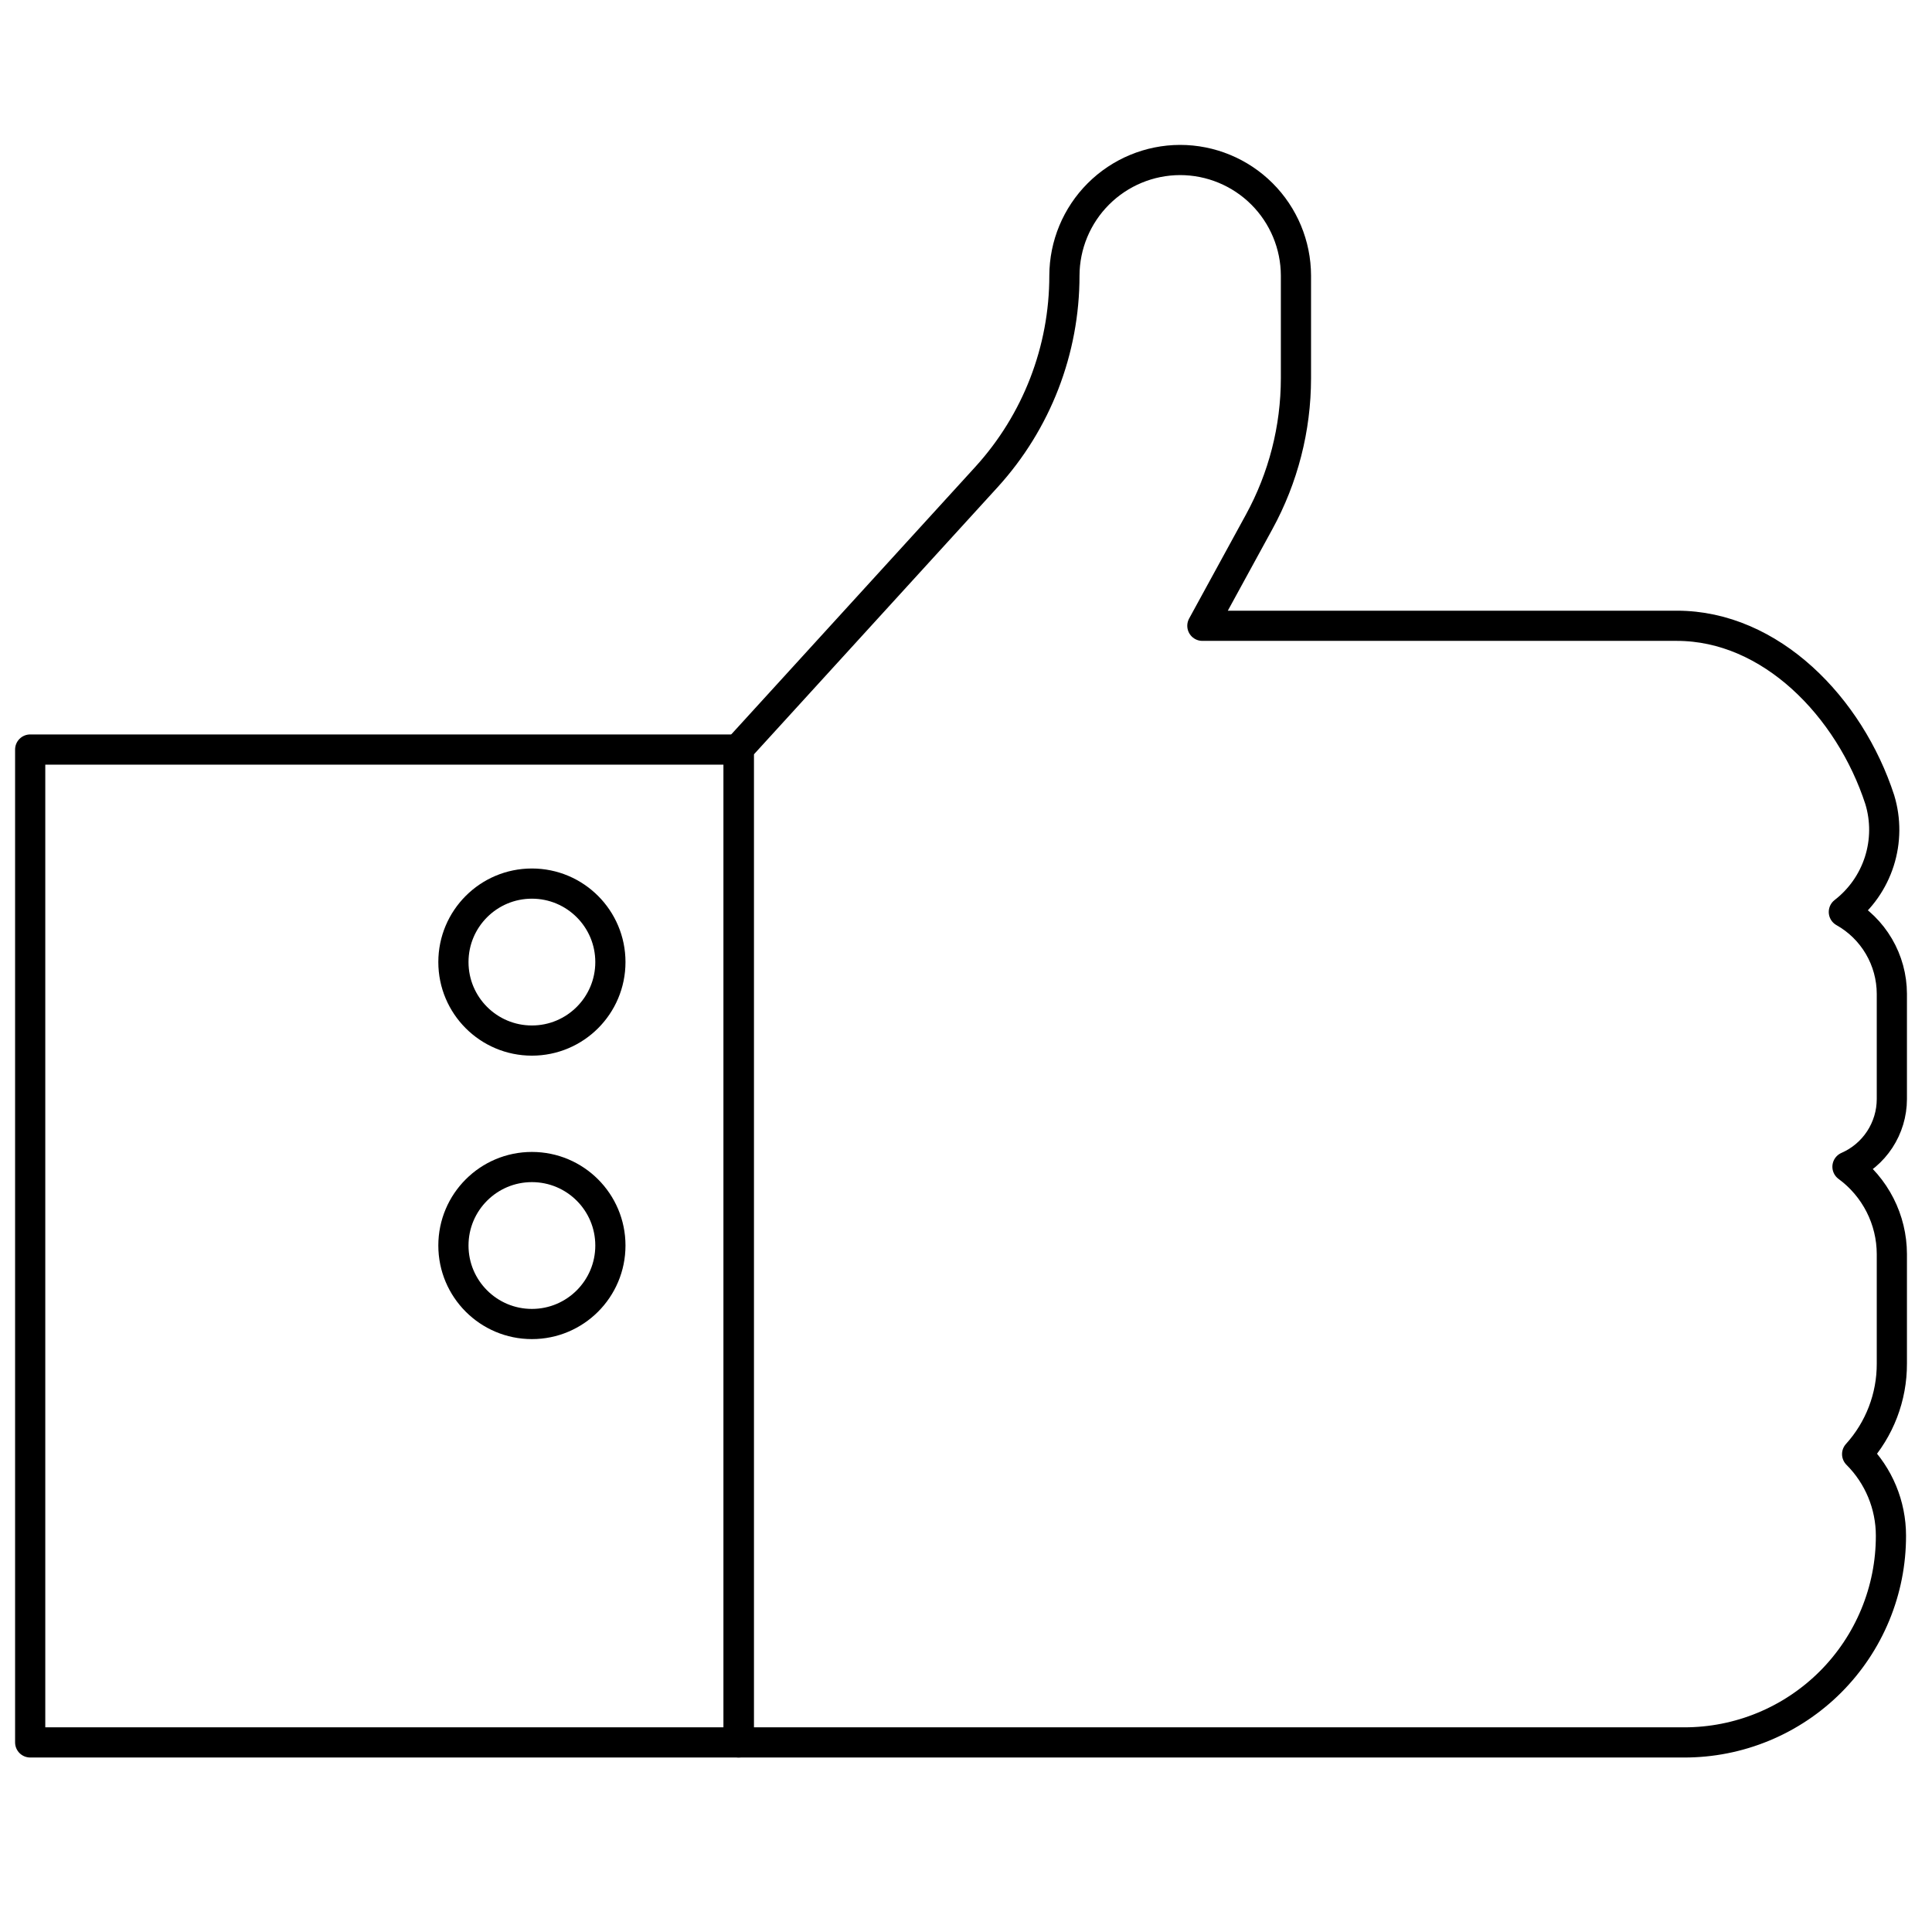
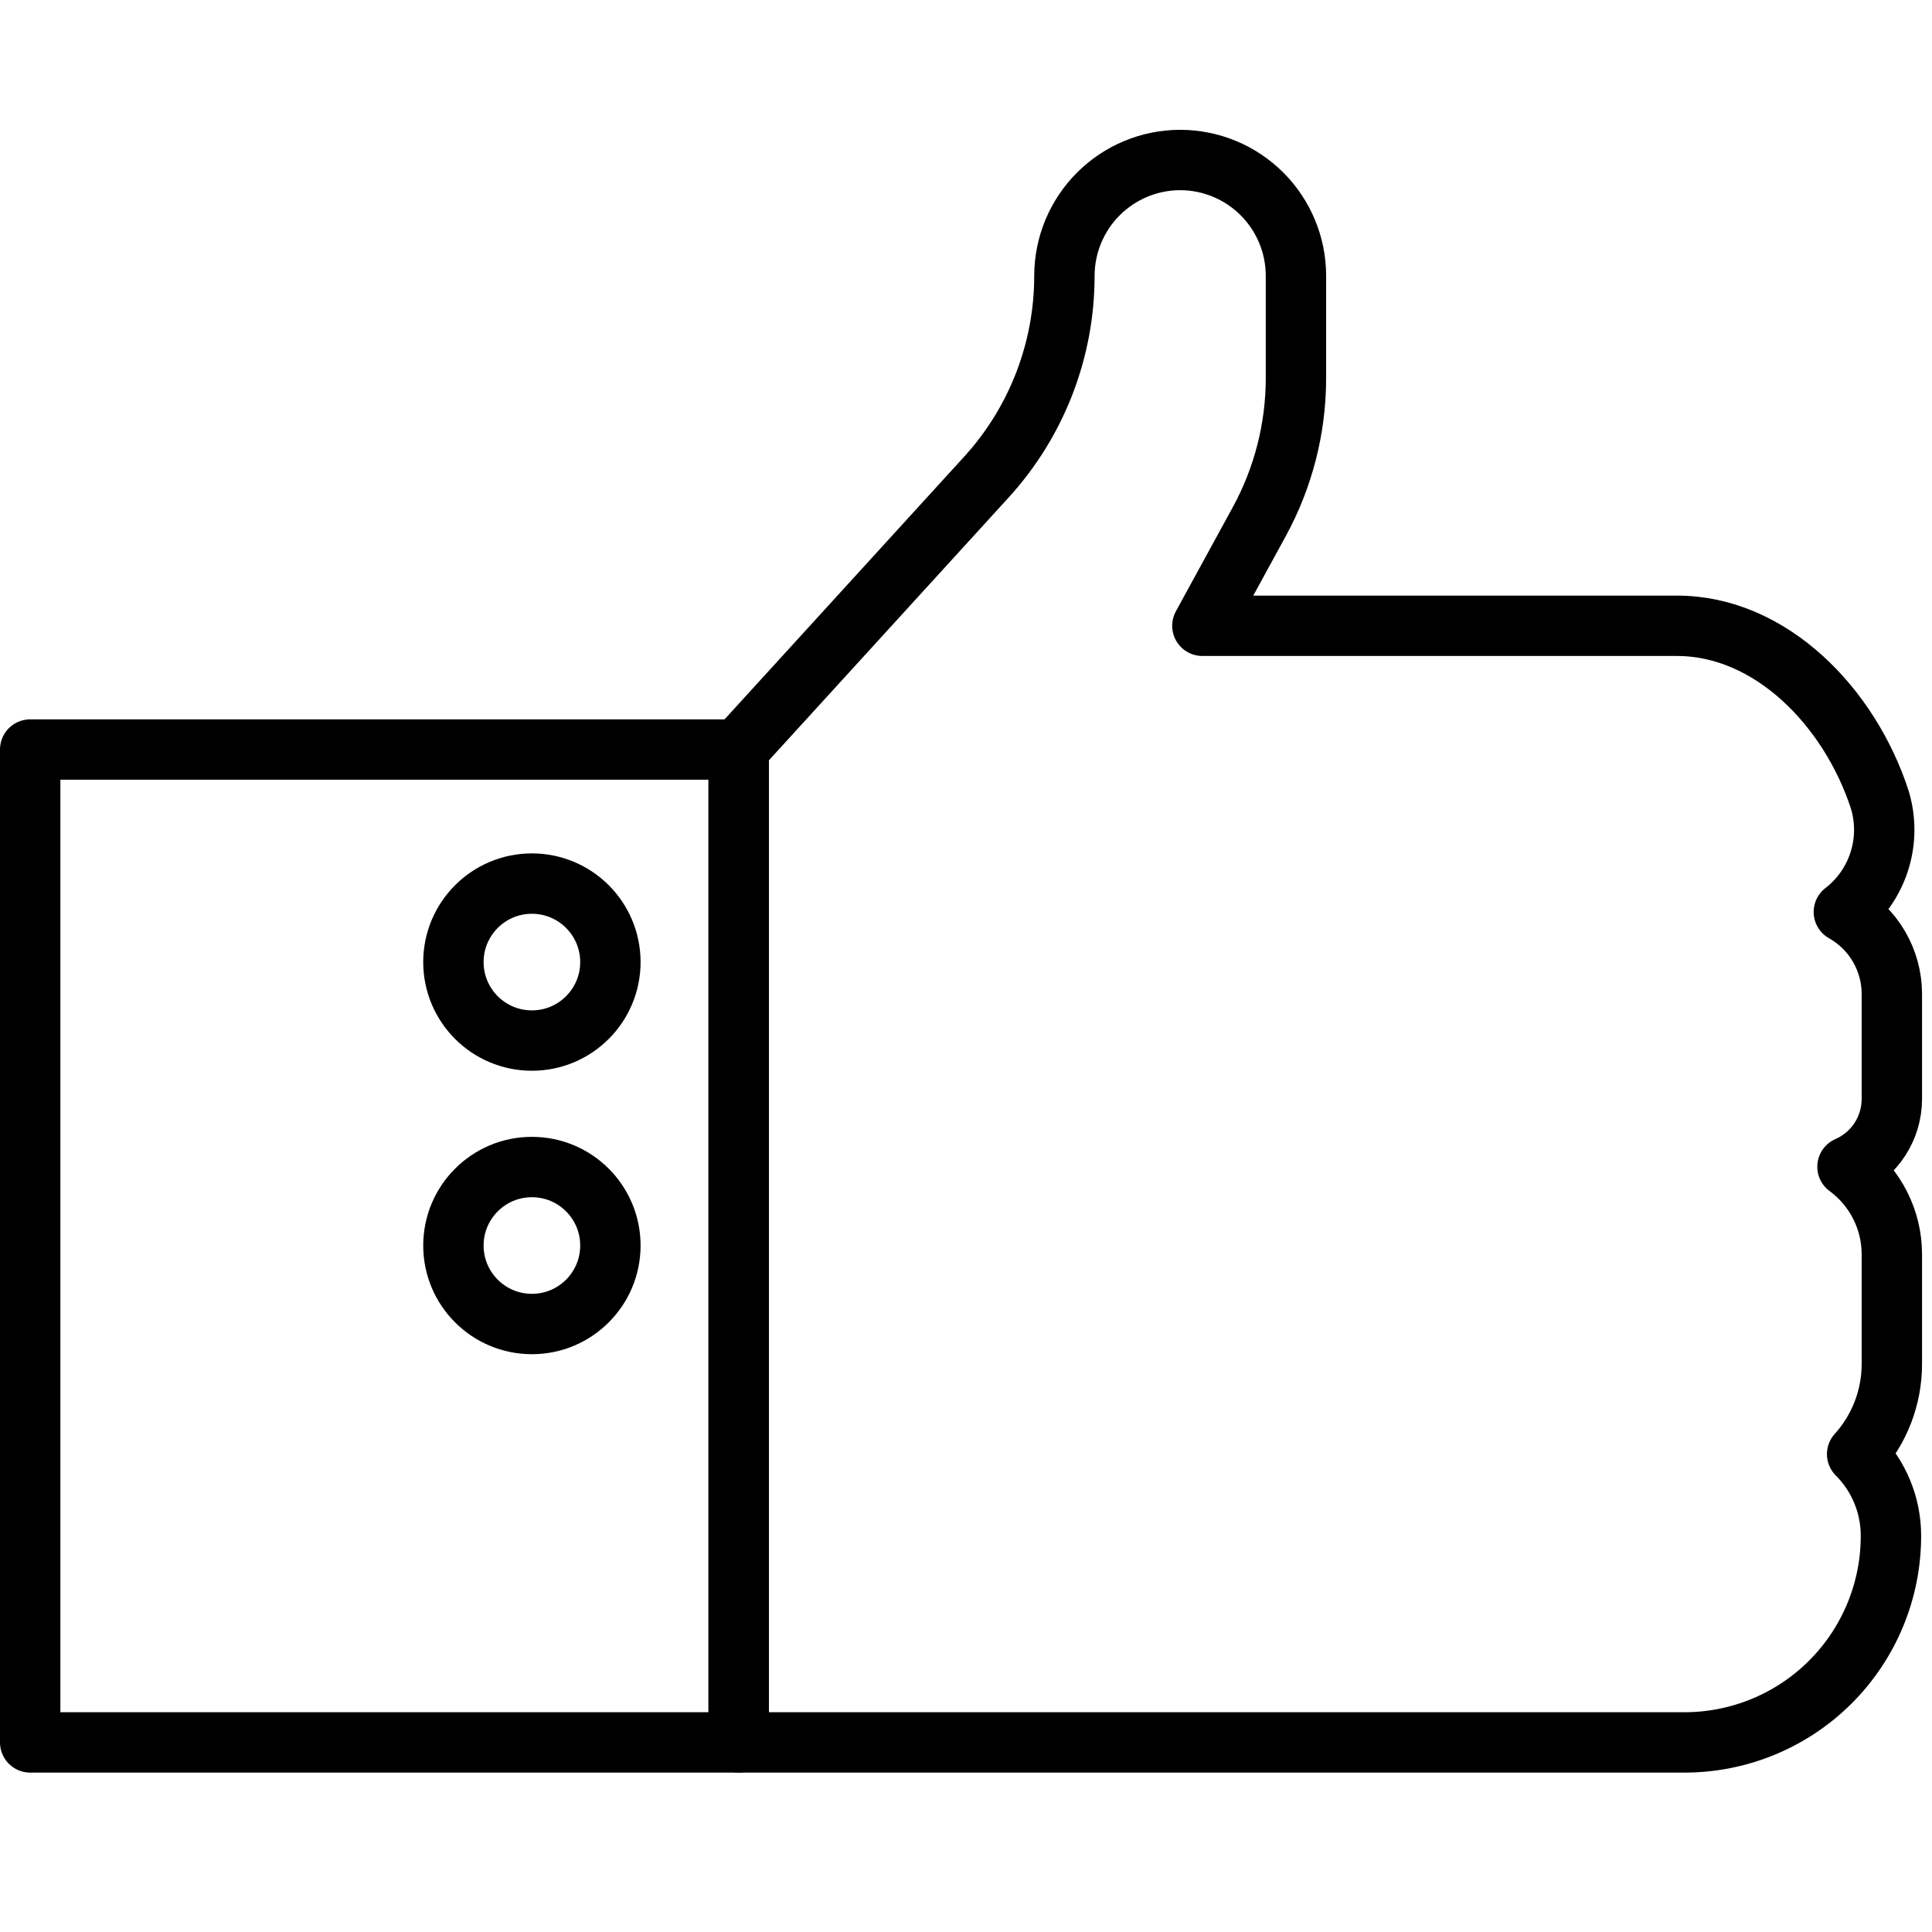
<svg xmlns="http://www.w3.org/2000/svg" width="128" height="128" viewBox="0 0 128 128" fill="none">
-   <path d="M48.94 49.659H2V115.439H48.94V49.659Z" stroke="black" stroke-width="2" stroke-linecap="round" stroke-linejoin="round" />
-   <path d="M35.24 68.94C38.112 68.94 40.44 66.612 40.44 63.74C40.44 60.868 38.112 58.54 35.24 58.54C32.368 58.54 30.04 60.868 30.04 63.74C30.04 66.612 32.368 68.94 35.24 68.94Z" stroke="black" stroke-width="2" stroke-linecap="round" stroke-linejoin="round" />
-   <path d="M35.24 87.719C38.112 87.719 40.44 85.391 40.44 82.519C40.44 79.647 38.112 77.319 35.24 77.319C32.368 77.319 30.04 79.647 30.04 82.519C30.04 85.391 32.368 87.719 35.24 87.719Z" stroke="black" stroke-width="2" stroke-linecap="round" stroke-linejoin="round" />
-   <path d="M122.16 60.42C123.265 59.567 124.084 58.399 124.509 57.07C124.934 55.741 124.945 54.315 124.54 52.98C122.54 46.84 117.32 41.46 111.1 41.46H79.66L83.42 34.58C85.019 31.661 85.858 28.387 85.86 25.06V18.26C85.855 16.226 85.044 14.278 83.604 12.842C82.164 11.406 80.214 10.6 78.18 10.6V10.6C76.15 10.605 74.205 11.414 72.77 12.849C71.334 14.284 70.526 16.23 70.52 18.26V18.26C70.523 23.194 68.683 27.951 65.36 31.6L48.94 49.6V115.44H111.58C113.38 115.442 115.163 115.09 116.826 114.402C118.49 113.715 120.001 112.706 121.274 111.433C122.546 110.16 123.555 108.649 124.243 106.985C124.931 105.322 125.283 103.539 125.28 101.74V101.74C125.279 99.714 124.473 97.771 123.04 96.34C124.528 94.696 125.348 92.556 125.34 90.34V83.08C125.337 81.953 125.069 80.844 124.558 79.84C124.047 78.836 123.308 77.966 122.4 77.3V77.3C123.273 76.919 124.015 76.293 124.537 75.497C125.059 74.701 125.338 73.771 125.34 72.82V65.84C125.337 64.736 125.041 63.652 124.482 62.7C123.924 61.748 123.123 60.961 122.16 60.42Z" stroke="black" stroke-width="2" stroke-linecap="round" stroke-linejoin="round" />
+   <path d="M48.94 49.659H2V115.439H48.94V49.659Z" stroke="black" stroke-width="4" stroke-linecap="round" stroke-linejoin="round" />
+   <path d="M35.24 68.94C38.112 68.94 40.44 66.612 40.44 63.74C40.44 60.868 38.112 58.54 35.24 58.54C32.368 58.54 30.04 60.868 30.04 63.74C30.04 66.612 32.368 68.94 35.24 68.94Z" stroke="black" stroke-width="4" stroke-linecap="round" stroke-linejoin="round" />
+   <path d="M35.24 87.719C38.112 87.719 40.44 85.391 40.44 82.519C40.44 79.647 38.112 77.319 35.24 77.319C32.368 77.319 30.04 79.647 30.04 82.519C30.04 85.391 32.368 87.719 35.24 87.719Z" stroke="black" stroke-width="4" stroke-linecap="round" stroke-linejoin="round" />
+   <path d="M122.16 60.42C123.265 59.567 124.084 58.399 124.509 57.07C124.934 55.741 124.945 54.315 124.54 52.98C122.54 46.84 117.32 41.46 111.1 41.46H79.66L83.42 34.58C85.019 31.661 85.858 28.387 85.86 25.06V18.26C85.855 16.226 85.044 14.278 83.604 12.842C82.164 11.406 80.214 10.6 78.18 10.6V10.6C76.15 10.605 74.205 11.414 72.77 12.849C71.334 14.284 70.526 16.23 70.52 18.26V18.26C70.523 23.194 68.683 27.951 65.36 31.6L48.94 49.6V115.44H111.58C113.38 115.442 115.163 115.09 116.826 114.402C118.49 113.715 120.001 112.706 121.274 111.433C122.546 110.16 123.555 108.649 124.243 106.985C124.931 105.322 125.283 103.539 125.28 101.74V101.74C125.279 99.714 124.473 97.771 123.04 96.34C124.528 94.696 125.348 92.556 125.34 90.34V83.08C125.337 81.953 125.069 80.844 124.558 79.84C124.047 78.836 123.308 77.966 122.4 77.3V77.3C123.273 76.919 124.015 76.293 124.537 75.497C125.059 74.701 125.338 73.771 125.34 72.82V65.84C125.337 64.736 125.041 63.652 124.482 62.7C123.924 61.748 123.123 60.961 122.16 60.42Z" stroke="black" stroke-width="4" stroke-linecap="round" stroke-linejoin="round" />
</svg>
